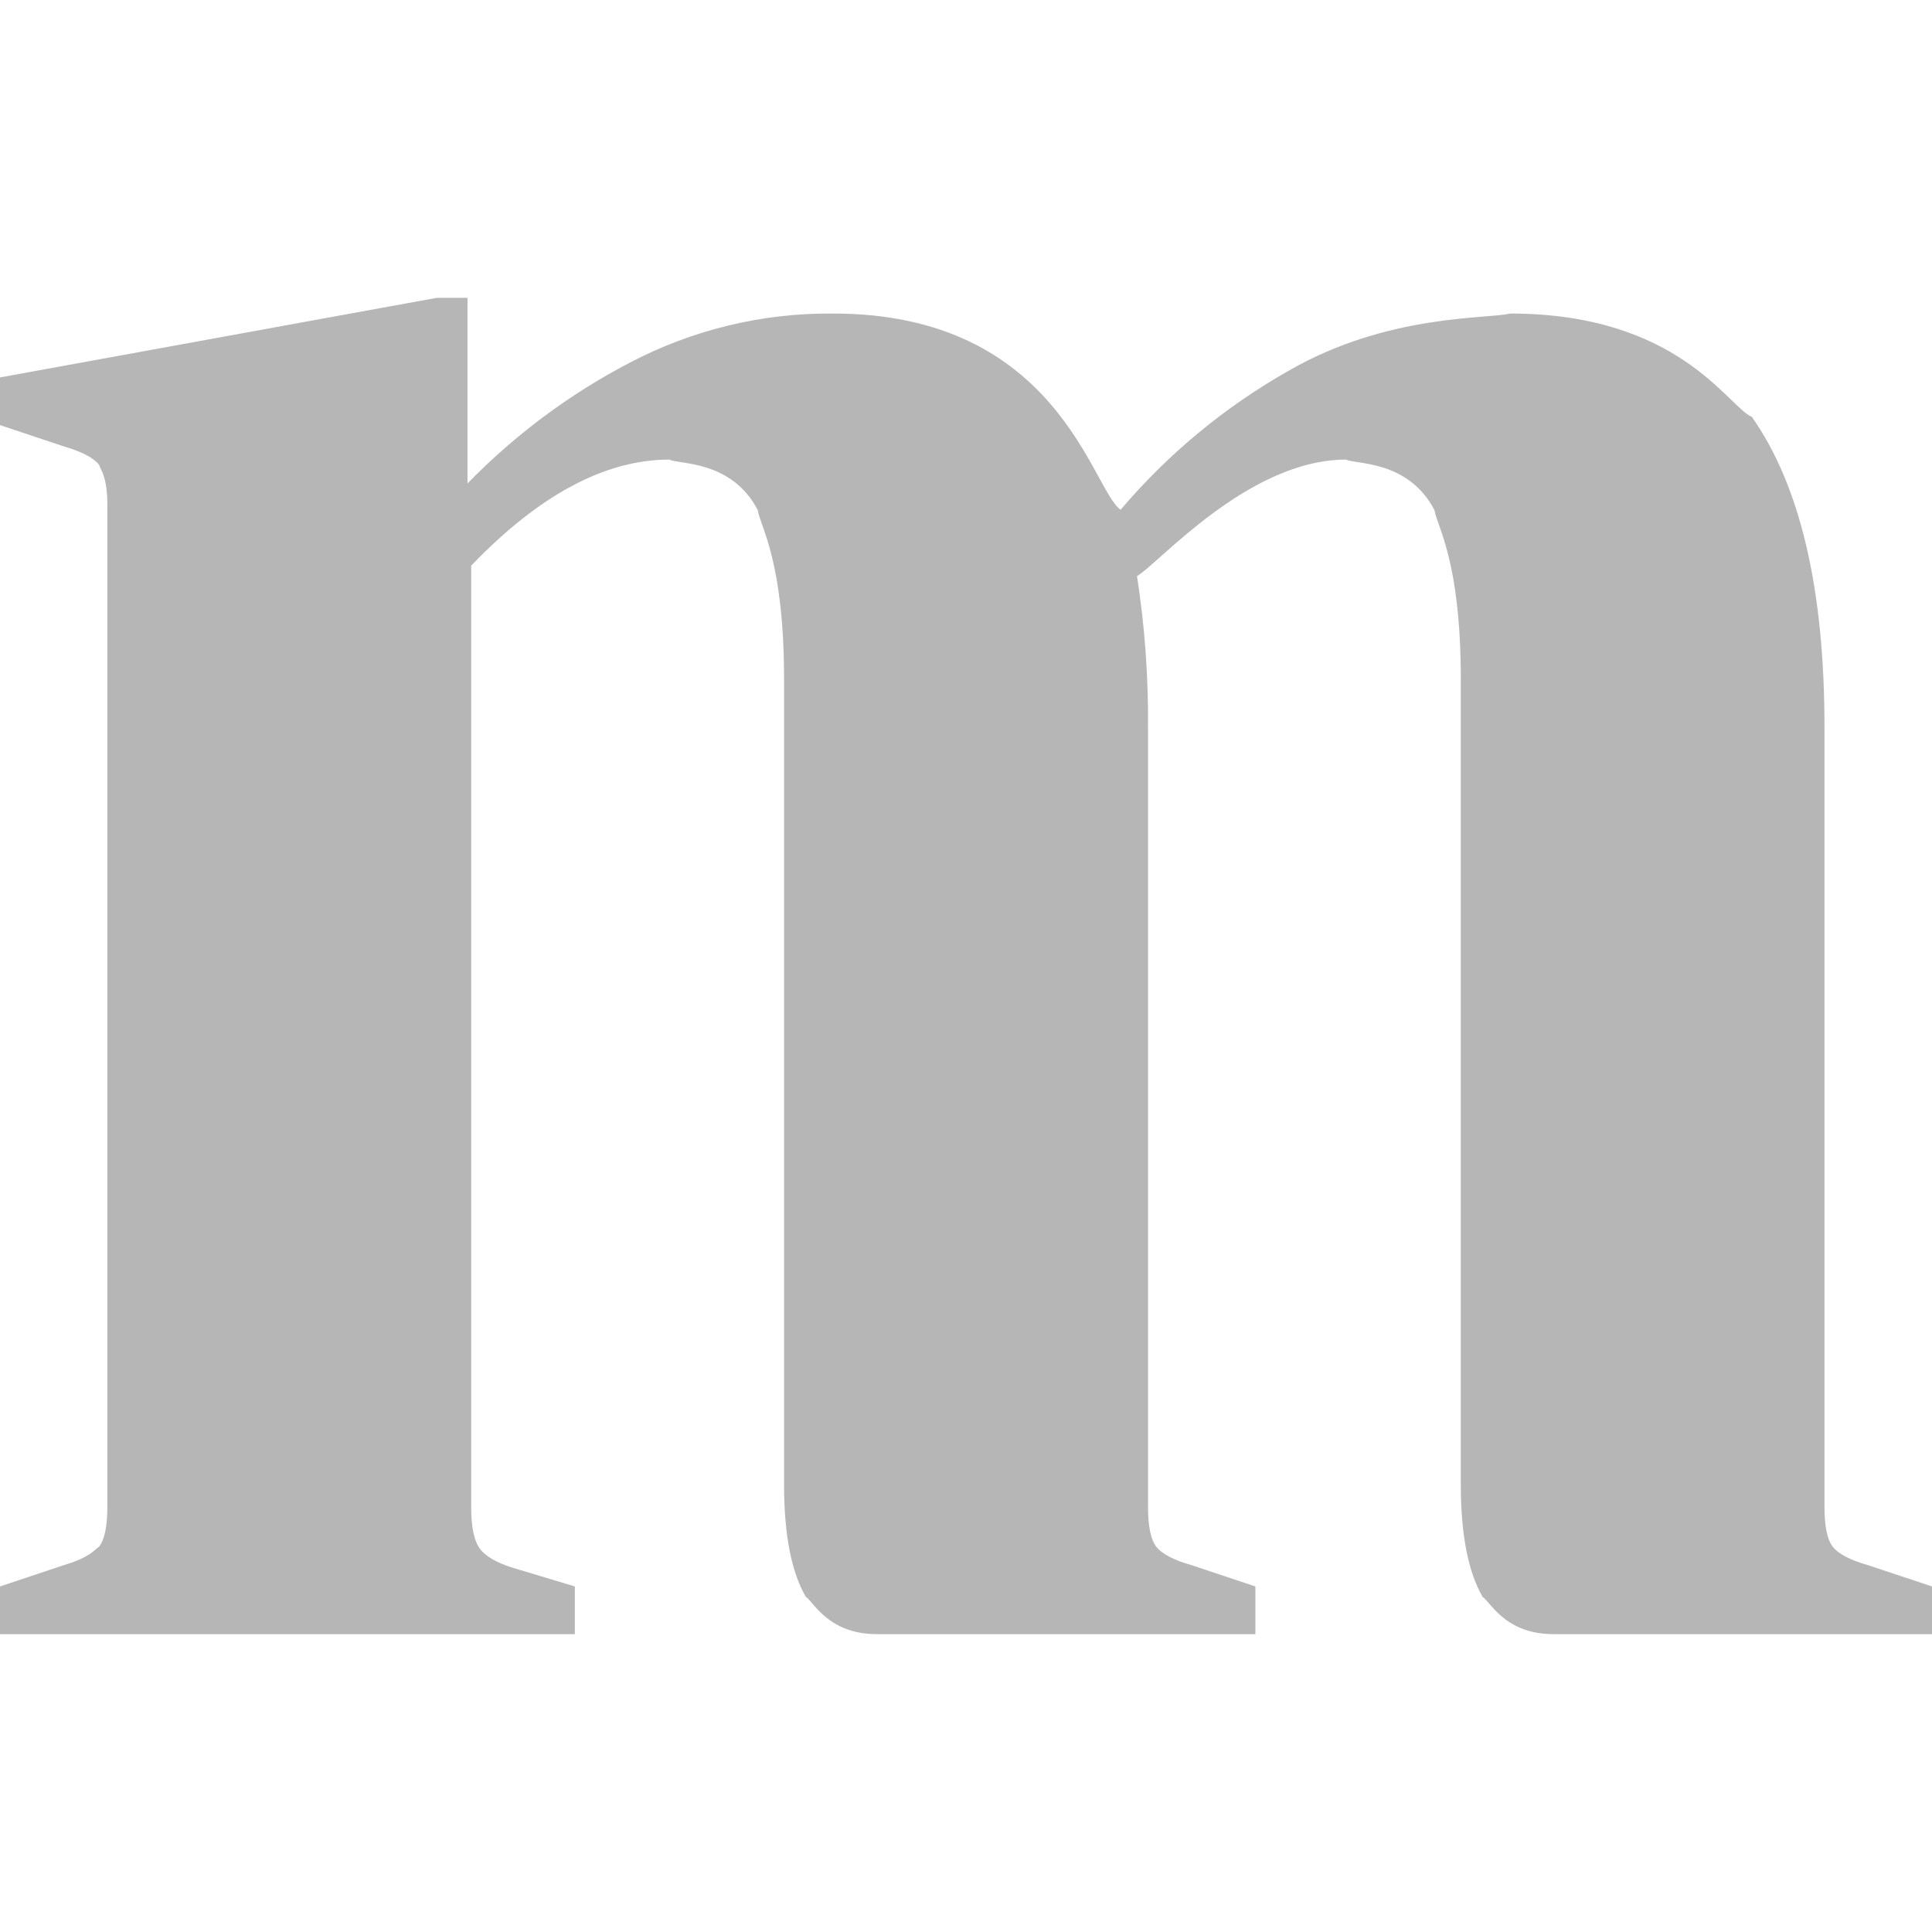
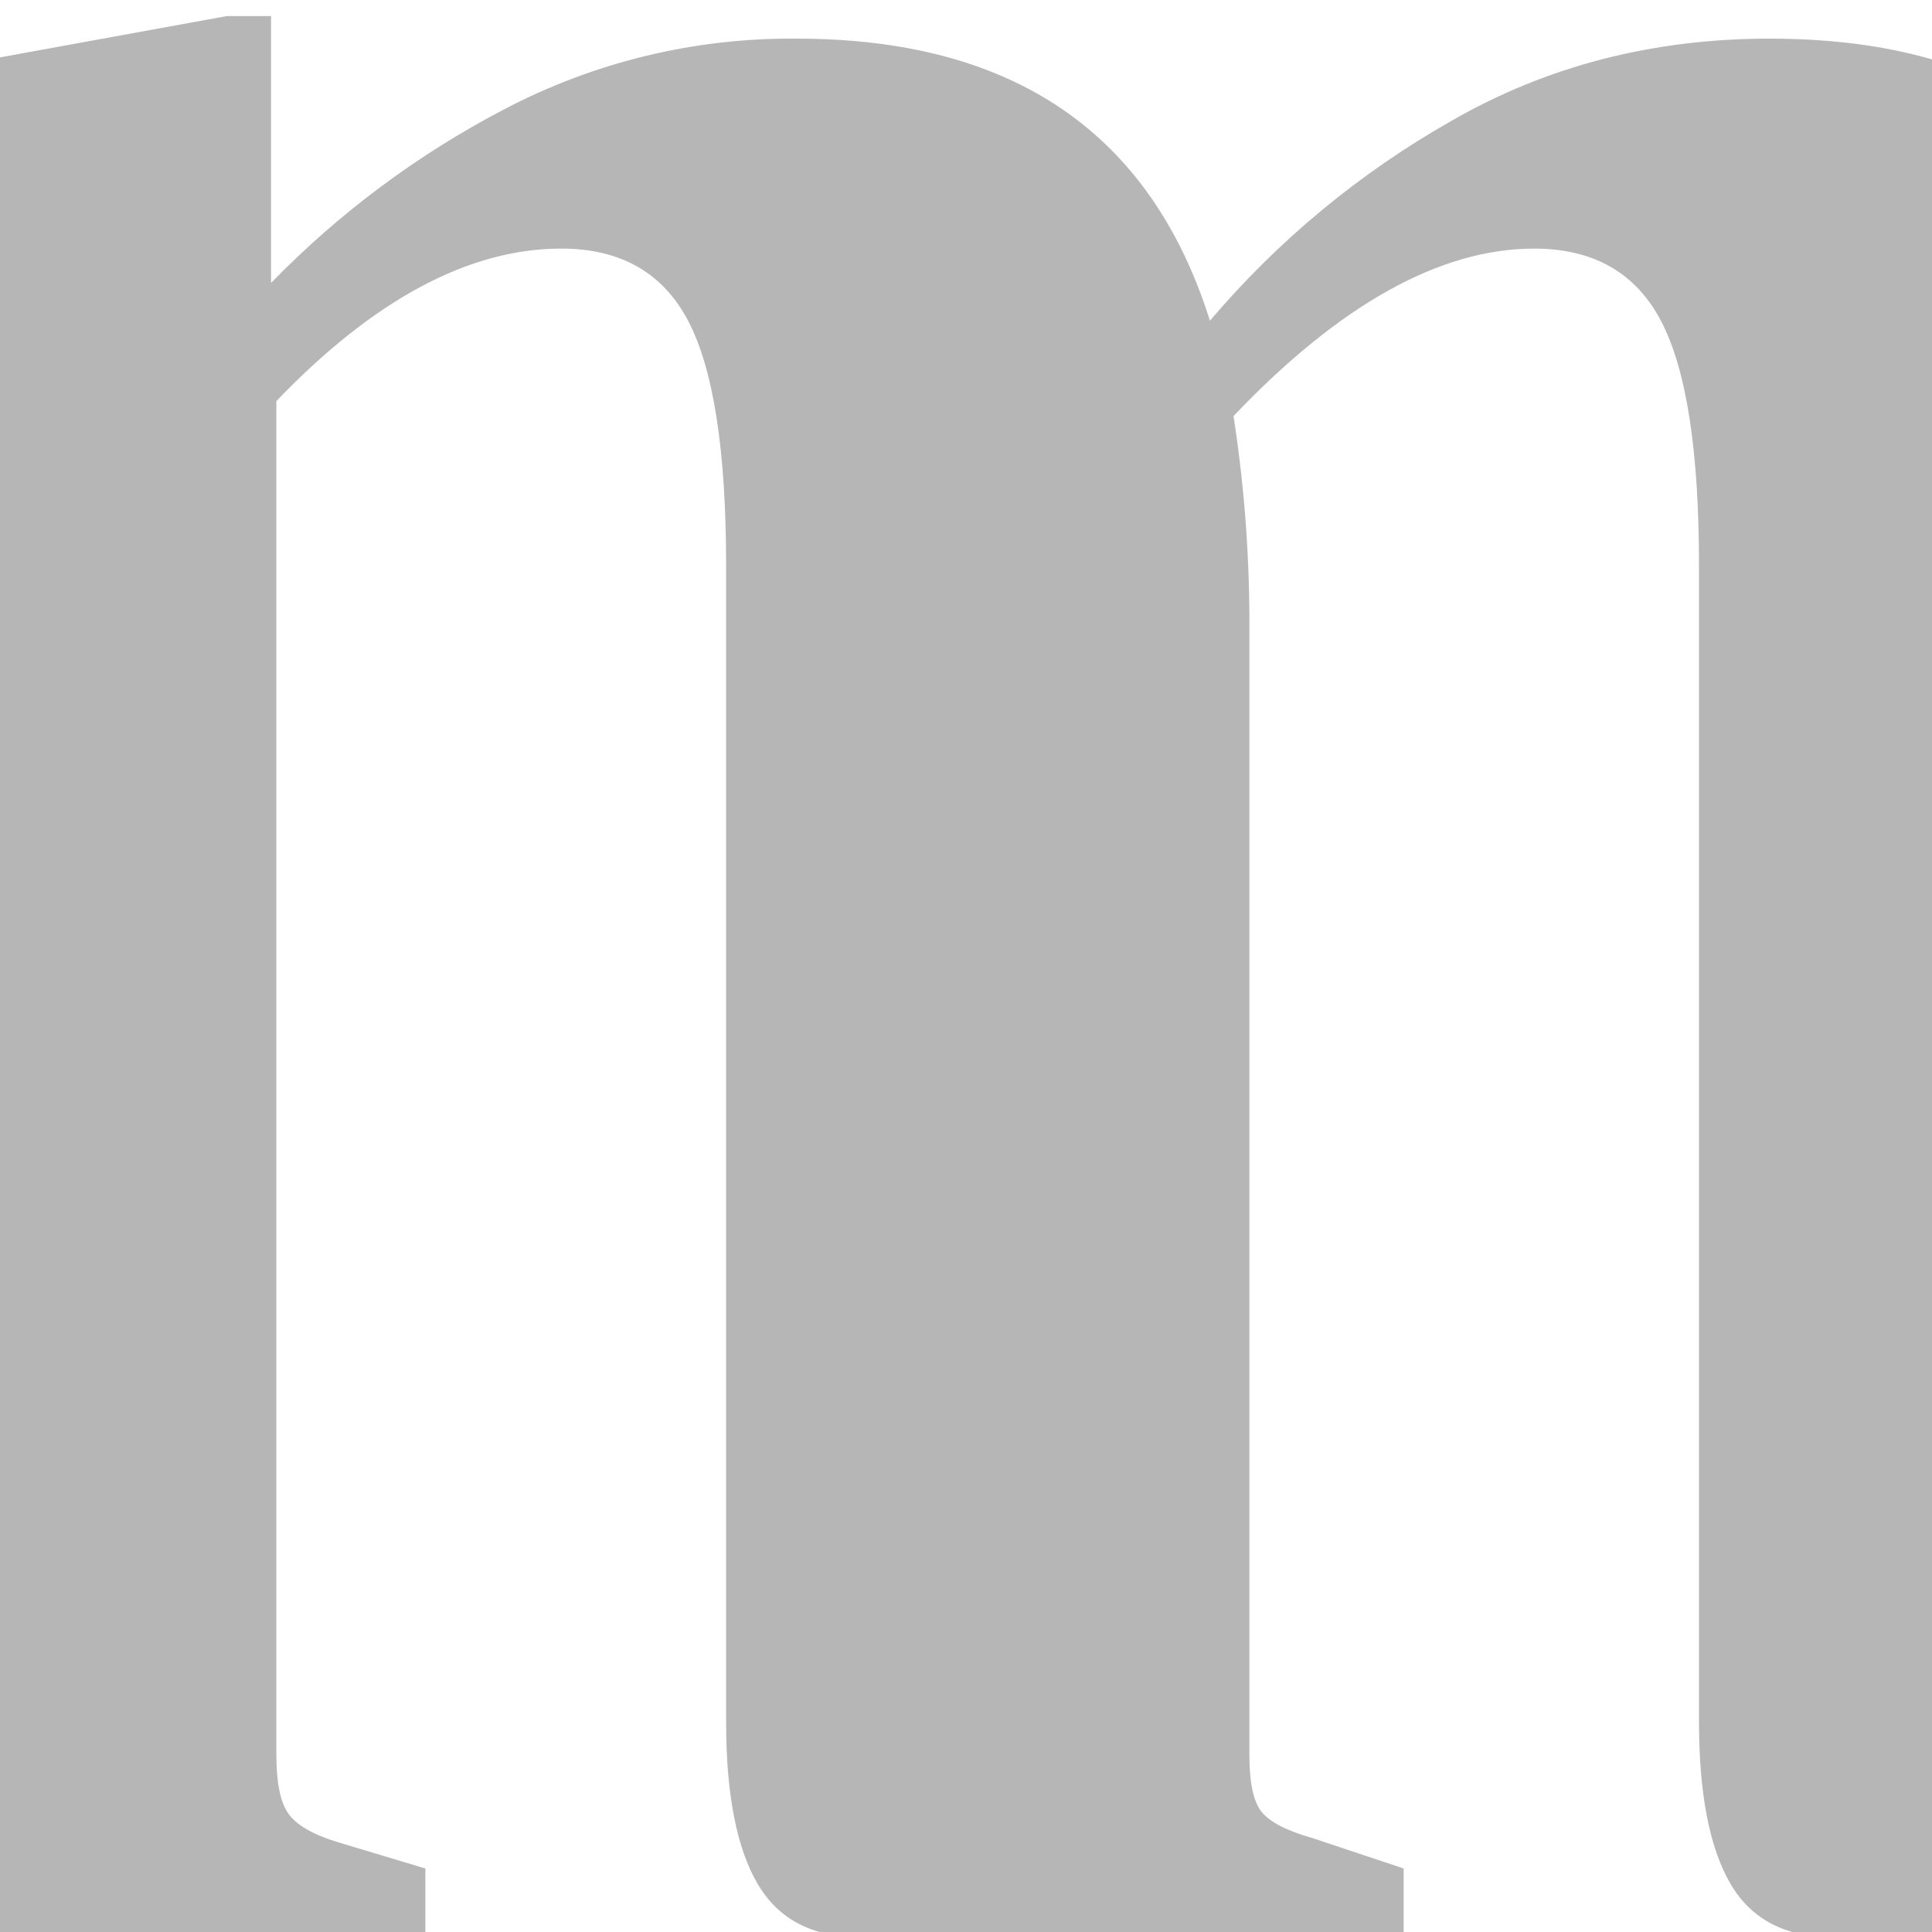
- <svg xmlns="http://www.w3.org/2000/svg" xmlns:xlink="http://www.w3.org/1999/xlink" version="1.1" preserveAspectRatio="xMidYMid meet" viewBox="0 0 640 640" width="48" height="48">
-   <defs>
-     <path d="M276.01 103.86C350.74 103.86 361.7 162.36 371.22 168.86C386.95 150.33 405.82 134.72 426.97 122.76C459.81 103.86 492.87 105.75 500.19 103.86C556.24 103.86 572.32 134.69 580.33 138.11C596.39 160.95 604.4 195.23 604.38 240.96C604.38 395.88 604.38 481.96 604.38 499.17C604.38 505.62 605.29 510 607.1 512.35C608.91 514.69 612.83 516.8 618.85 518.49C620.26 518.96 627.31 521.3 640 525.53L640 541.33C564.79 541.33 523 541.33 514.65 541.33C498.32 541.33 493.51 530.26 491.16 529.03C486.38 520.83 483.96 508.53 483.91 492.14C483.91 331.94 483.91 242.95 483.91 225.15C483.91 185.62 476.05 174.56 475.17 168.94C466.43 152.26 448.88 153.91 445.95 152.24C413.41 152.24 383.58 186.97 376.65 190.83C379.22 207.41 380.44 224.17 380.3 240.96C380.3 266.78 380.3 473.35 380.3 499.17C380.3 505.62 381.21 510 383.02 512.35C384.83 514.69 388.75 516.8 394.77 518.49C396.18 518.96 403.21 521.3 415.86 525.53L415.86 541.33C340.63 541.33 298.83 541.33 290.48 541.33C274.15 541.33 269.32 530.26 266.97 529.03C262.18 520.83 259.77 508.53 259.73 492.14C259.73 331.94 259.73 242.95 259.73 225.15C259.73 185.62 251.87 174.56 251 168.94C242.28 152.26 224.69 153.91 221.77 152.24C200.47 152.24 178.57 163.96 156.09 187.38C156.09 374.45 156.09 478.38 156.09 499.17C156.09 505.62 156.98 510.15 158.79 512.78C160.6 515.4 164.31 517.62 169.95 519.37C171.31 519.78 178.14 521.83 190.43 525.53L190.43 541.33L0 541.33L0 525.53C12.65 521.3 19.68 518.96 21.09 518.49C30.12 515.86 31.67 512.96 32.84 512.35C34.65 510 35.56 505.62 35.56 499.17C35.56 465.97 35.56 200.38 35.56 167.19C35.56 157.53 33.11 155.33 32.84 154.01C31.03 151.66 27.11 149.61 21.09 147.85L0 140.83L0 125.03L144.63 98.67L154.87 98.67C154.87 135.56 154.87 156.05 154.87 160.15C170.52 144.07 188.63 130.58 208.52 120.19C229.32 109.25 252.51 103.64 276.01 103.86Z" id="k2Jg2hJmL4" />
-   </defs>
-   <g>
-     <g>
-       <g>
-         <use xlink:href="#k2Jg2hJmL4" opacity="1" fill="#b6b6b6" fill-opacity="1" />
-         <g>
-           <use xlink:href="#k2Jg2hJmL4" opacity="1" fill-opacity="0" stroke="#000000" stroke-width="1" stroke-opacity="0" />
-         </g>
-       </g>
-     </g>
-   </g>
+ <svg xmlns="http://www.w3.org/2000/svg" viewBox="0 0 300 300">
+   <path transform="translate(-100 -100)" fill="#b6b6b6" d="M178.24,117a95.75,95.75,0,0,1,45.48-11q50.36,0,64.16,43.8a139.1,139.1,0,0,1,37.57-31.07q22.13-12.73,49.34-12.73,37.77,0,54,23.08T445,198.38v174c0,4.35.61,7.3,1.83,8.88s3.86,3,7.92,4.14L469,390.14v10.65H384.53q-11,0-15.83-8.29t-4.88-24.86V187.73q0-26.64-5.89-37.88T338.24,138.6q-21.93,0-46.7,26A210,210,0,0,1,294,198.38v174c0,4.35.61,7.3,1.83,8.88s3.86,3,7.92,4.14l14.21,4.74v10.65H233.47q-11,0-15.84-8.29t-4.88-24.86V187.73q0-26.64-5.88-37.88t-19.7-11.25q-21.53,0-44.26,23.68v210.1c0,4.35.6,7.4,1.82,9.17s3.72,3.26,7.52,4.44l13.8,4.15v10.65H37.73V390.14l14.21-4.74q6.09-1.77,7.92-4.14c1.22-1.58,1.83-4.53,1.83-8.88V148.67q0-6.51-1.83-8.88t-7.92-4.15l-14.21-4.73V120.26l97.46-17.76h6.9v41.43A142.53,142.53,0,0,1,178.24,117Z" />
</svg>
